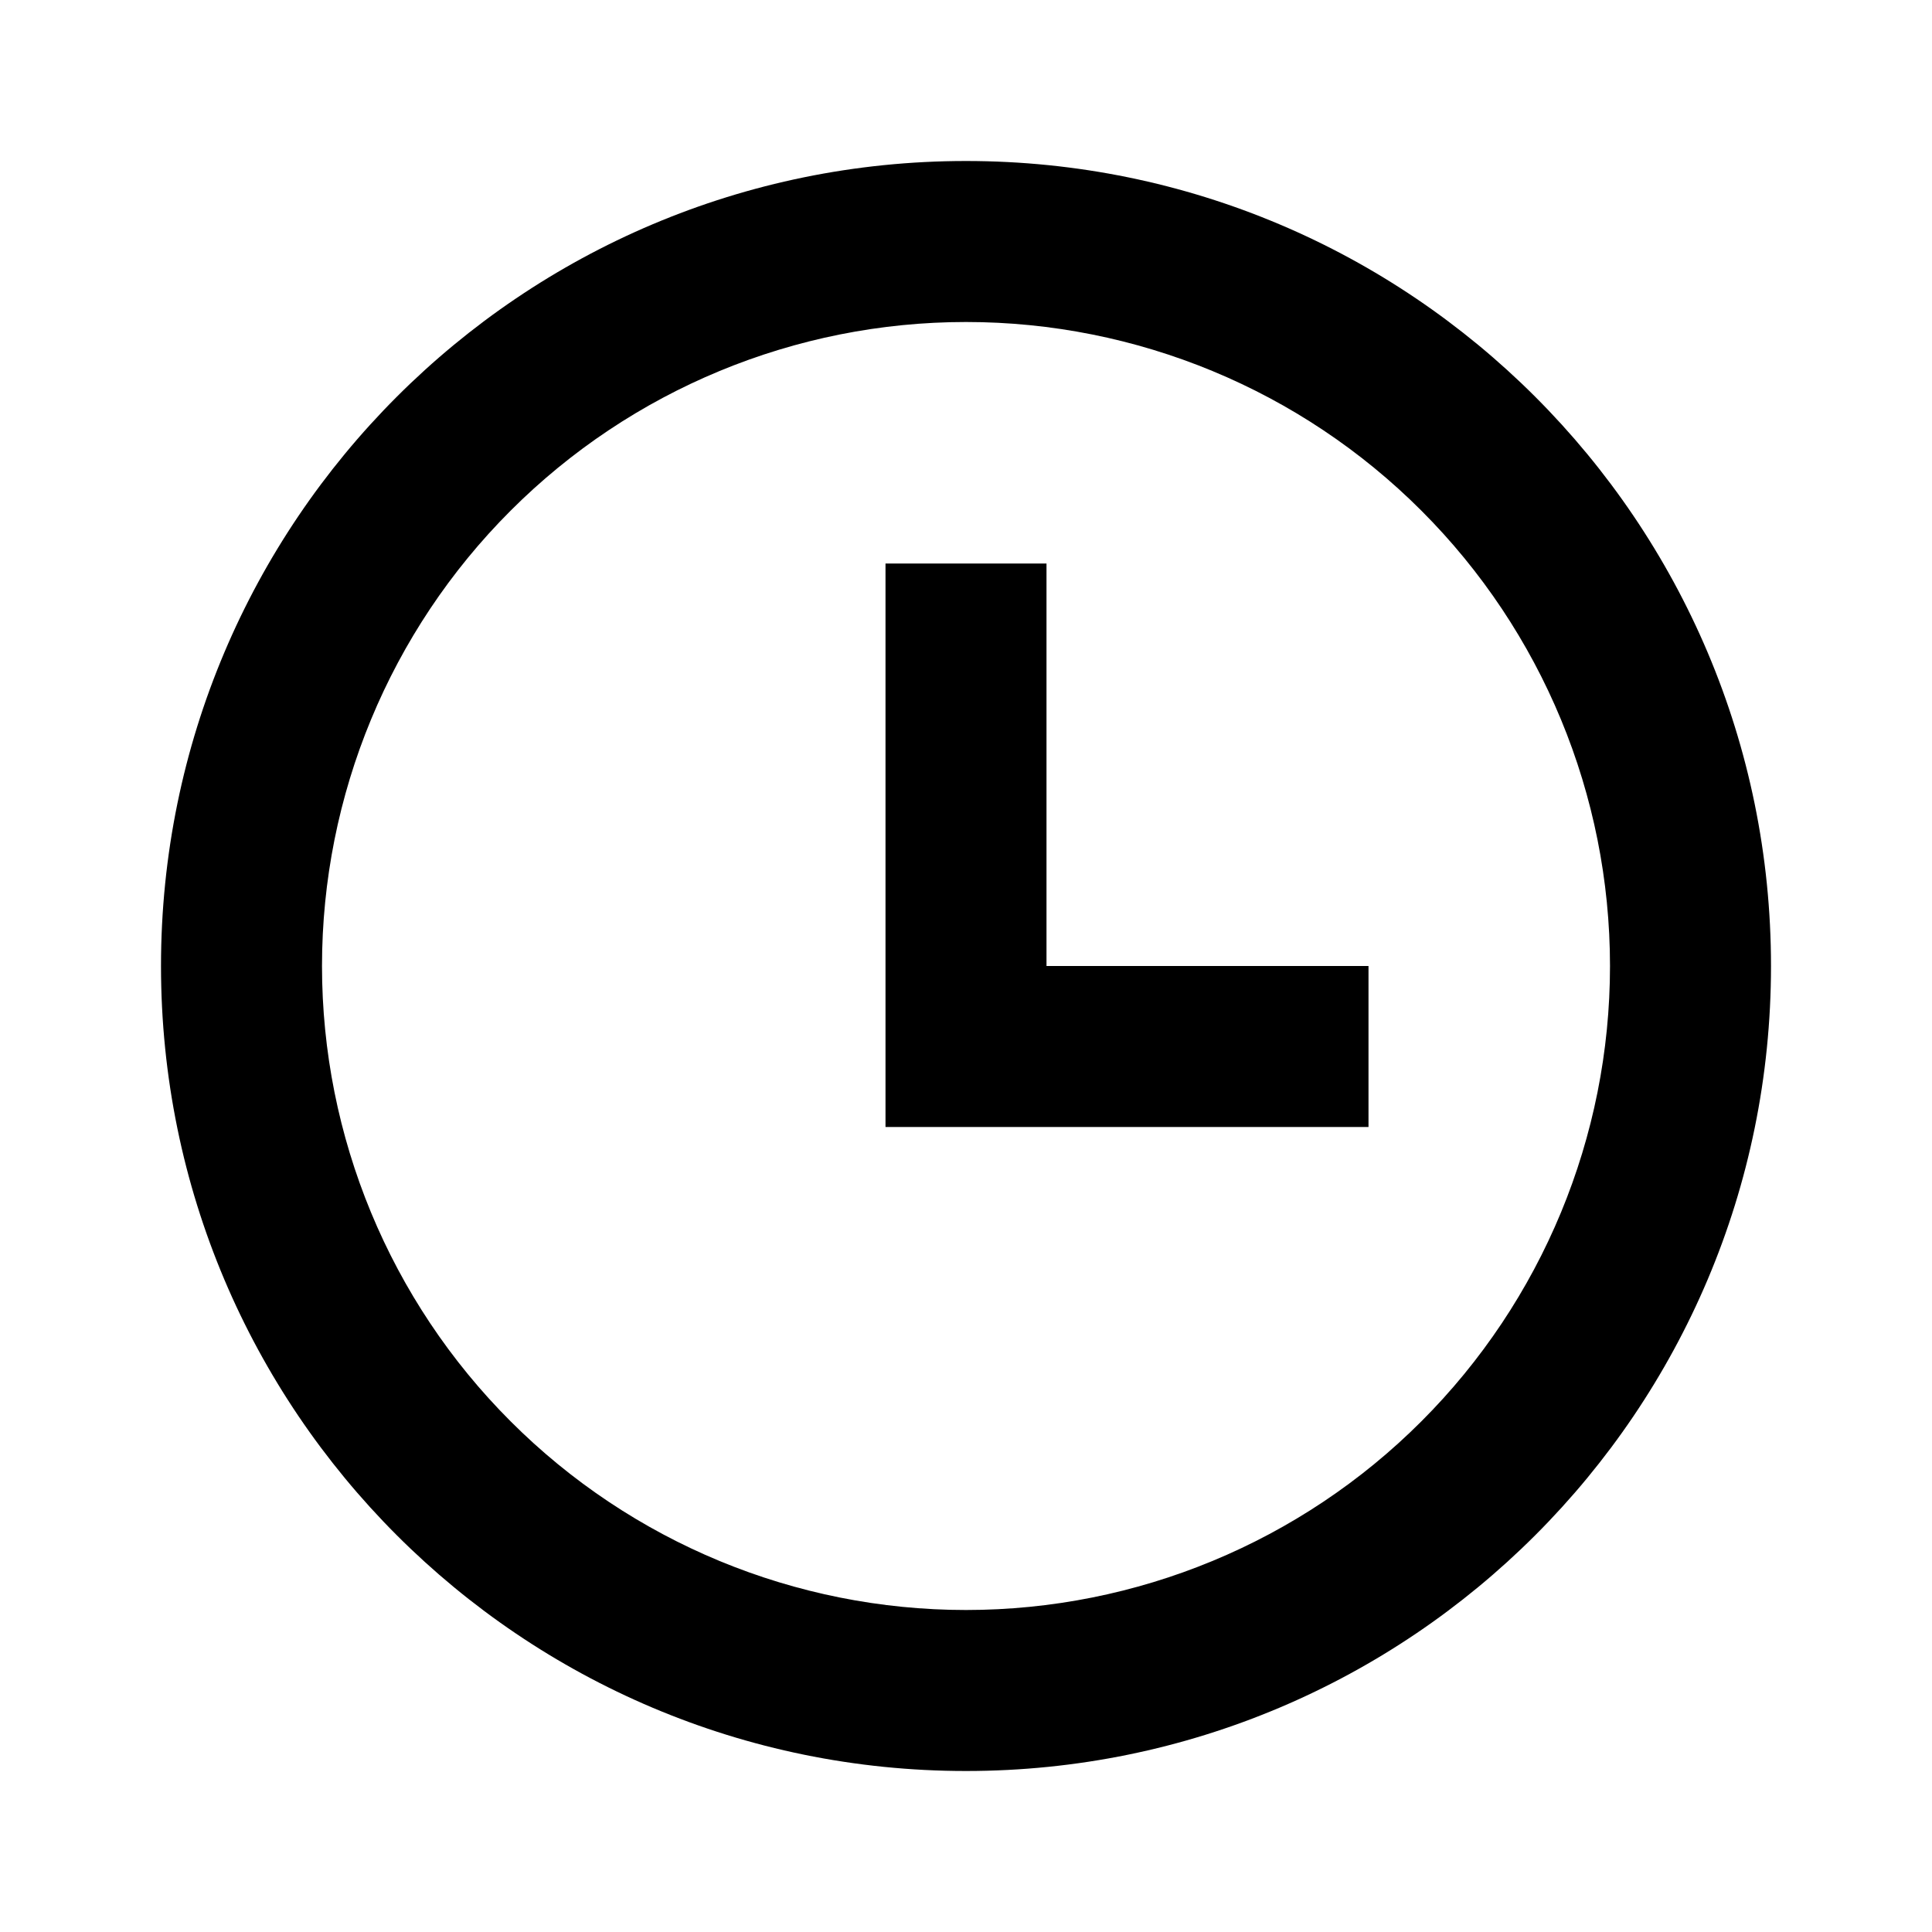
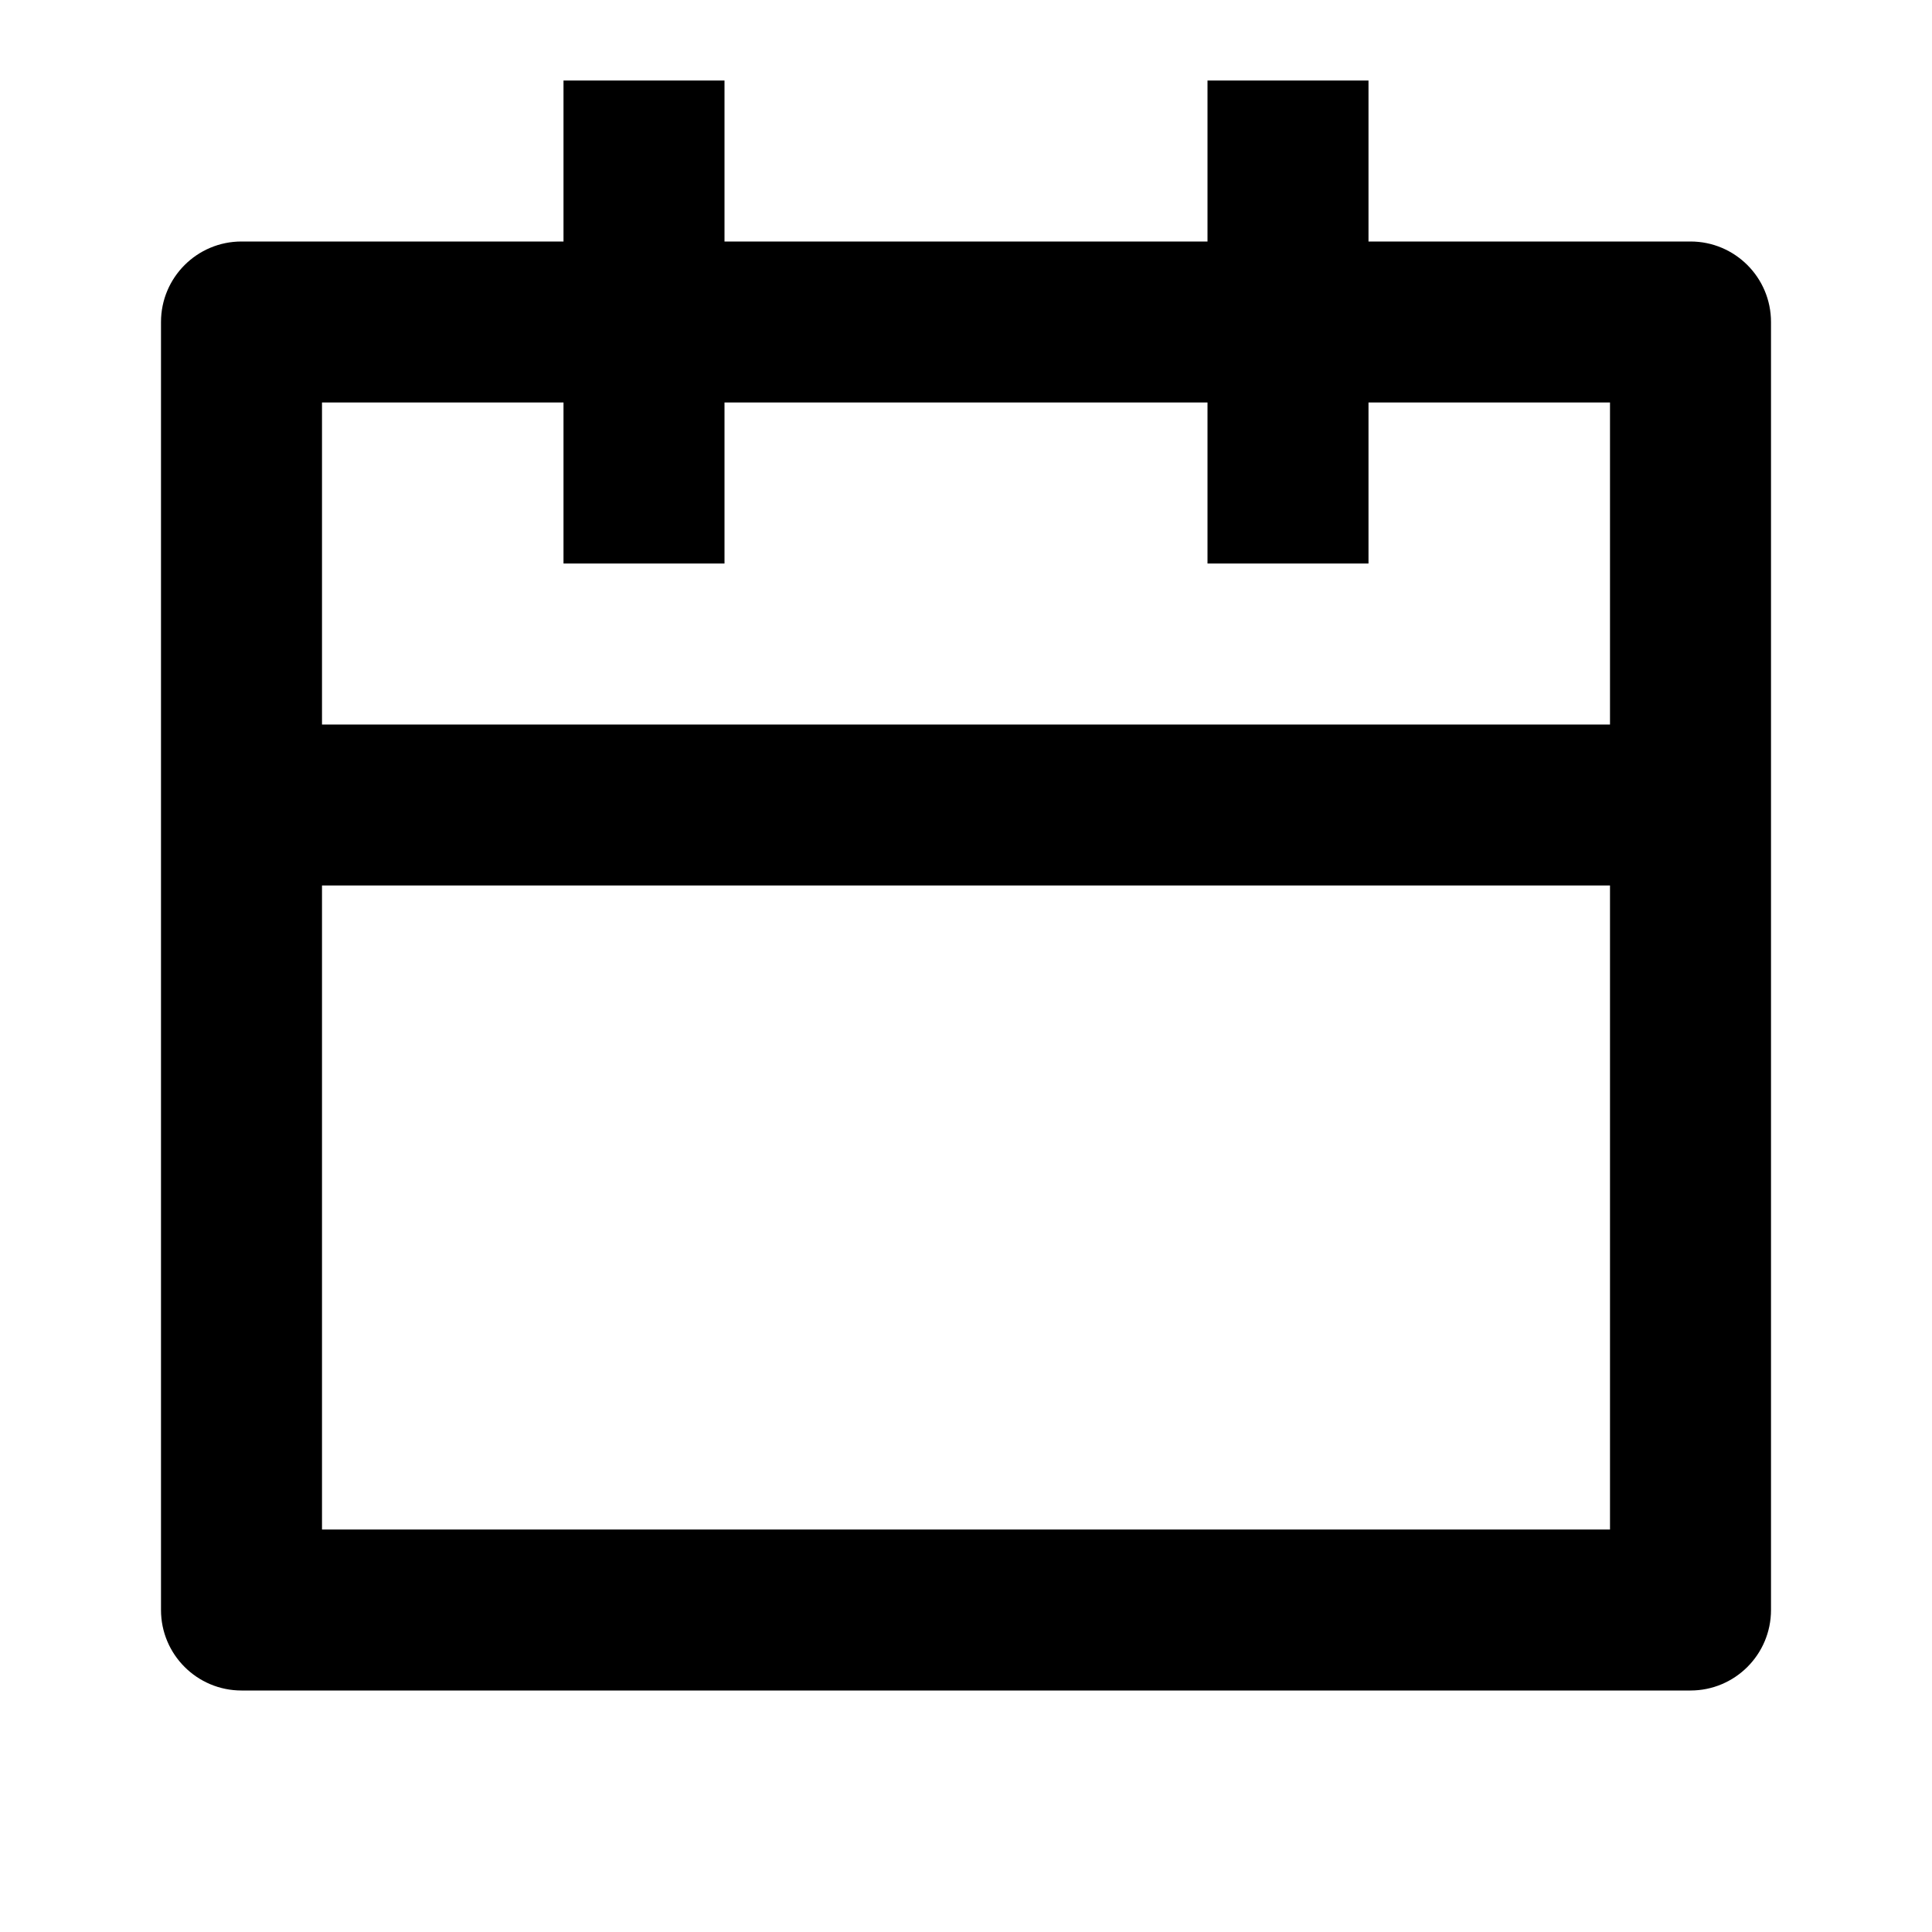
- <svg xmlns="http://www.w3.org/2000/svg" width="36" height="36" viewBox="0 0 36 36" fill="none">
-   <path d="M18 33C9.716 33 3 26.285 3 18C3 9.716 9.716 3 18 3C26.285 3 33 9.716 33 18C33 26.285 26.285 33 18 33ZM18 30C21.183 30 24.235 28.736 26.485 26.485C28.736 24.235 30 21.183 30 18C30 14.817 28.736 11.765 26.485 9.515C24.235 7.264 21.183 6 18 6C14.817 6 11.765 7.264 9.515 9.515C7.264 11.765 6 14.817 6 18C6 21.183 7.264 24.235 9.515 26.485C11.765 28.736 14.817 30 18 30ZM19.5 18H25.5V21H16.5V10.5H19.5V18Z" fill="black" />
+ <svg xmlns="http://www.w3.org/2000/svg" viewBox="0 0 24 24" width="24" height="24">
+   <path fill="none" d="M0 0h24v24H0z" />
+   <path d="M17 3h4a1 1 0 0 1 1 1v16a1 1 0 0 1-1 1H3a1 1 0 0 1-1-1V4a1 1 0 0 1 1-1h4V1h2v2h6V1h2v2zm-2 2H9v2H7V5H4v4h16V5h-3v2h-2V5zm5 6H4v8h16v-8z" />
</svg>
